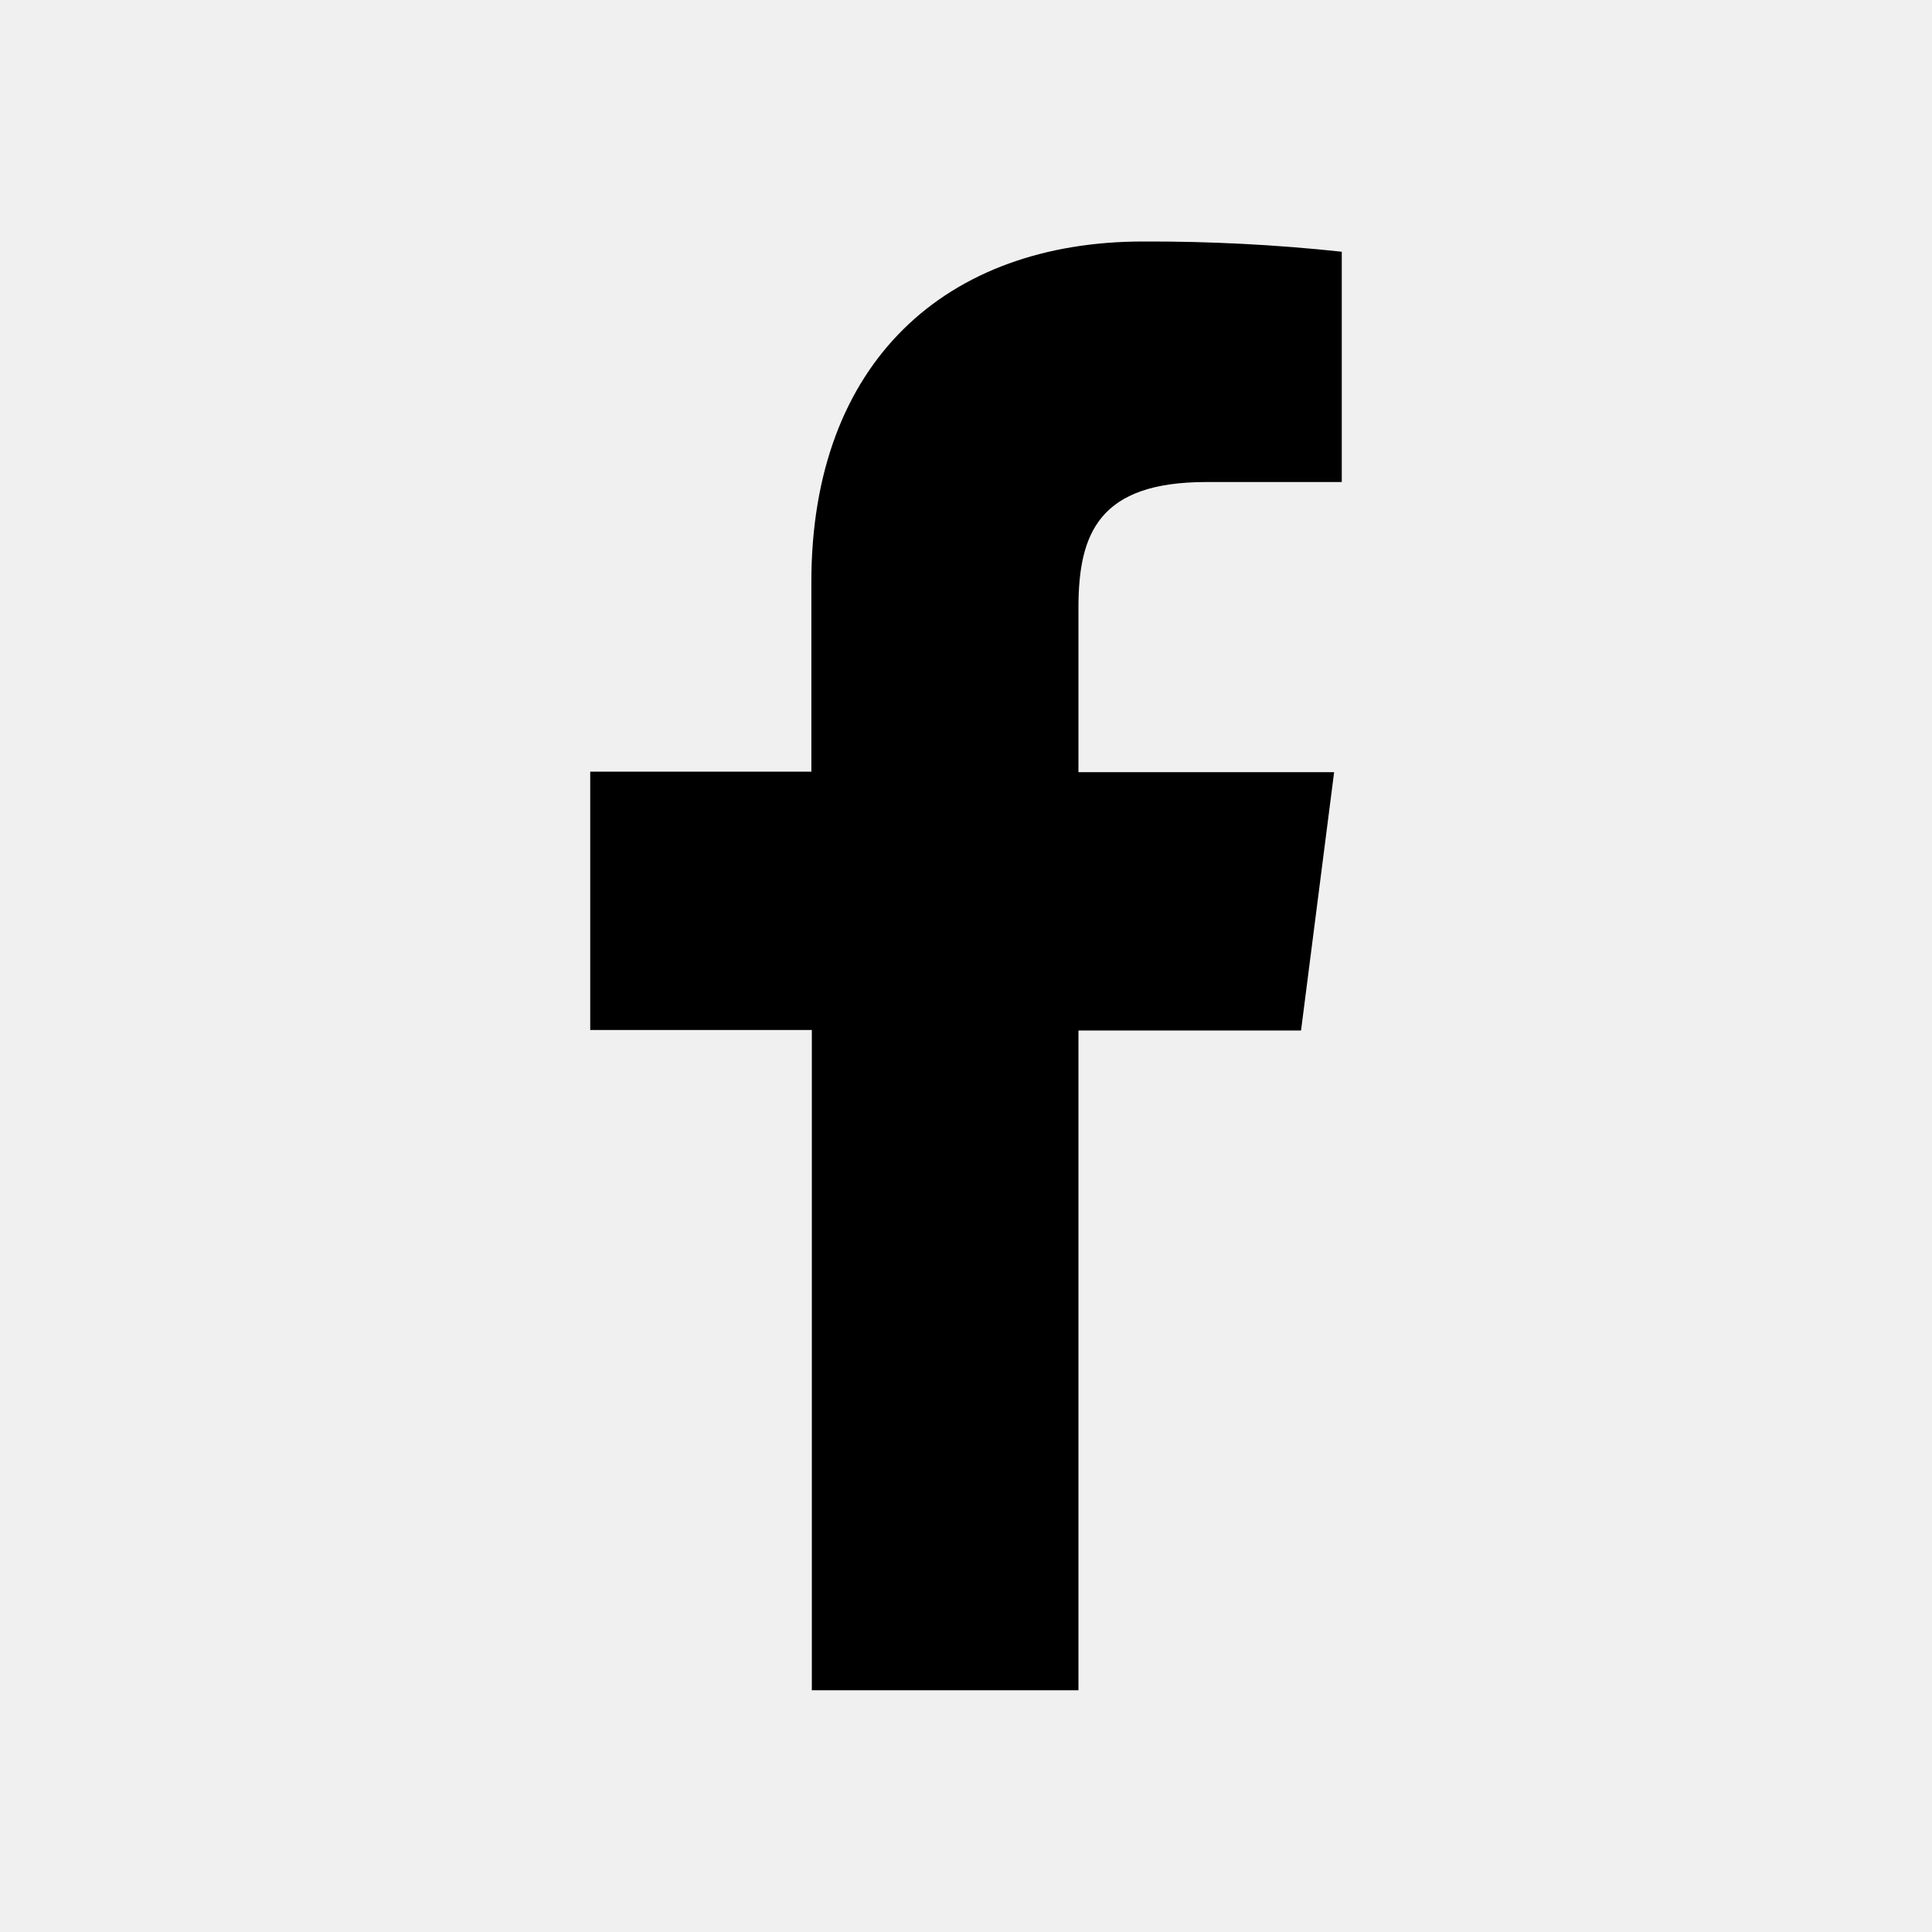
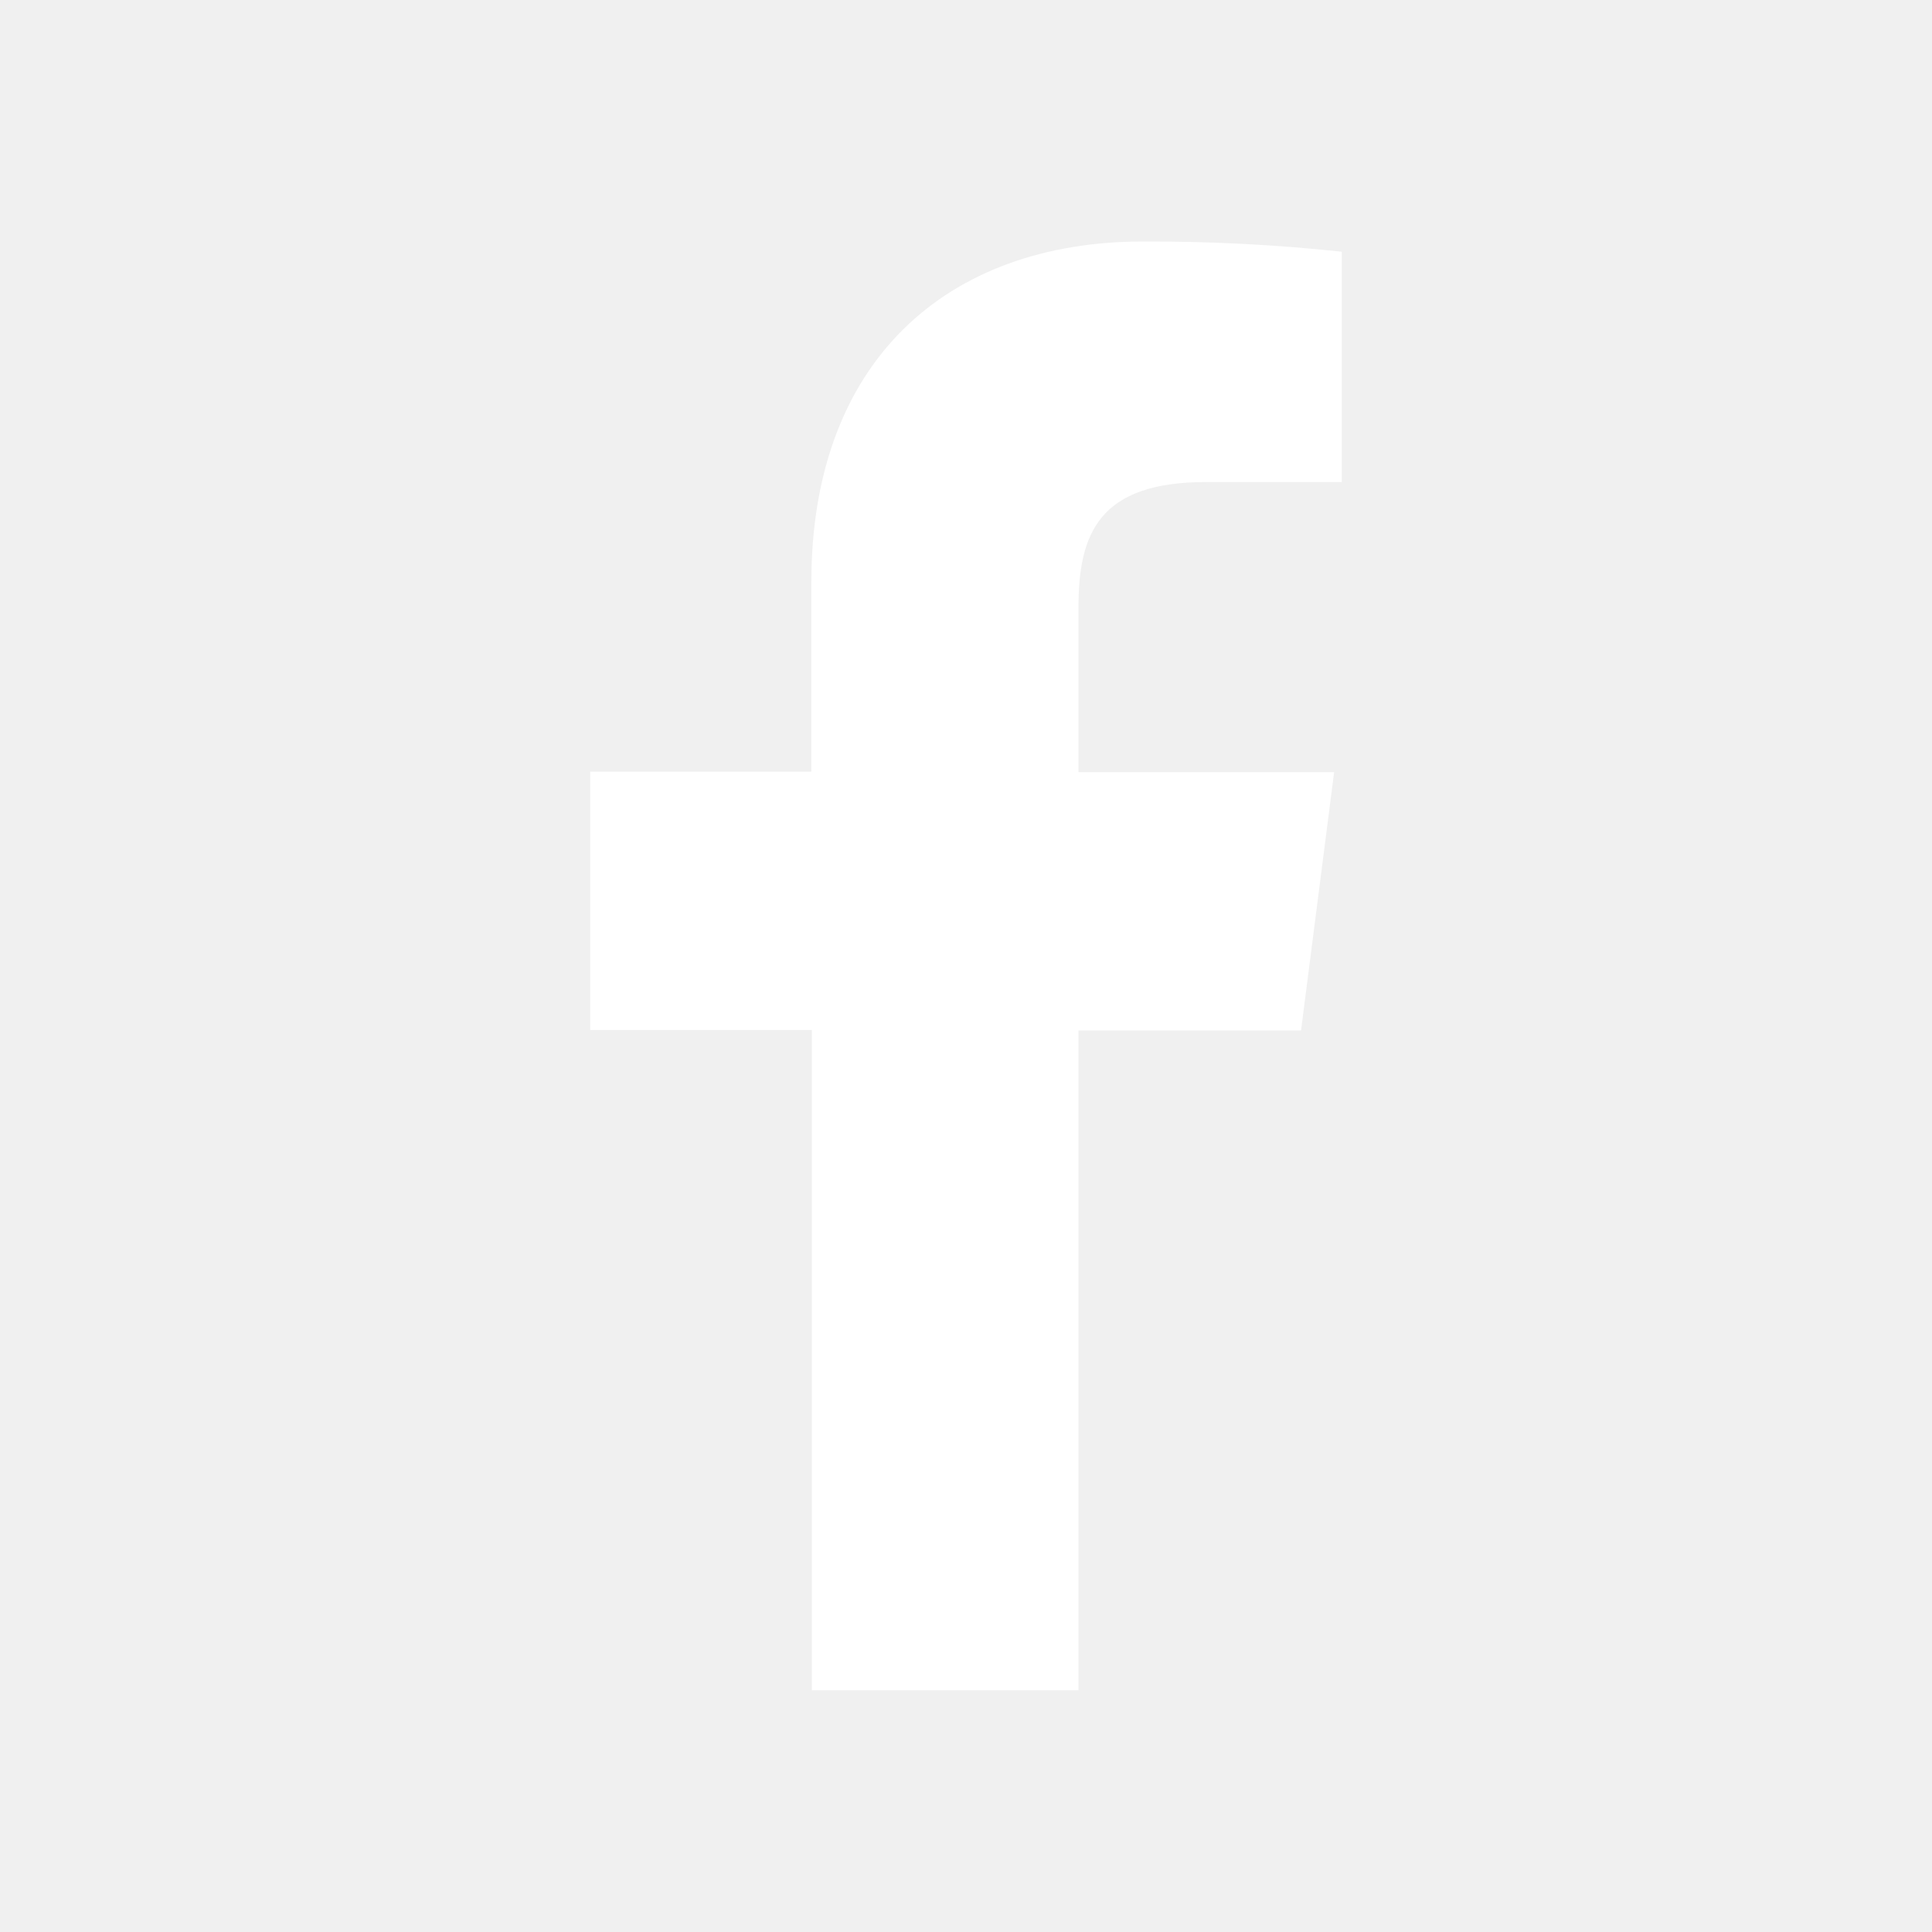
<svg xmlns="http://www.w3.org/2000/svg" width="24" height="24" viewBox="0 0 24 24">
-   <path d="M13.397,20.997v-8.196h2.765l0.411-3.209h-3.176V7.548c0-0.926,0.258-1.56,1.587-1.56h1.684V3.127 C15.849,3.039,15.025,2.997,14.201,3c-2.444,0-4.122,1.492-4.122,4.231v2.355H7.332v3.209h2.753v8.202H13.397z" />
+   <path fill="white" d="M13.397,20.997v-8.196h2.765l0.411-3.209h-3.176V7.548c0-0.926,0.258-1.56,1.587-1.56h1.684V3.127 C15.849,3.039,15.025,2.997,14.201,3c-2.444,0-4.122,1.492-4.122,4.231v2.355H7.332v3.209h2.753v8.202H13.397z" />
</svg>
